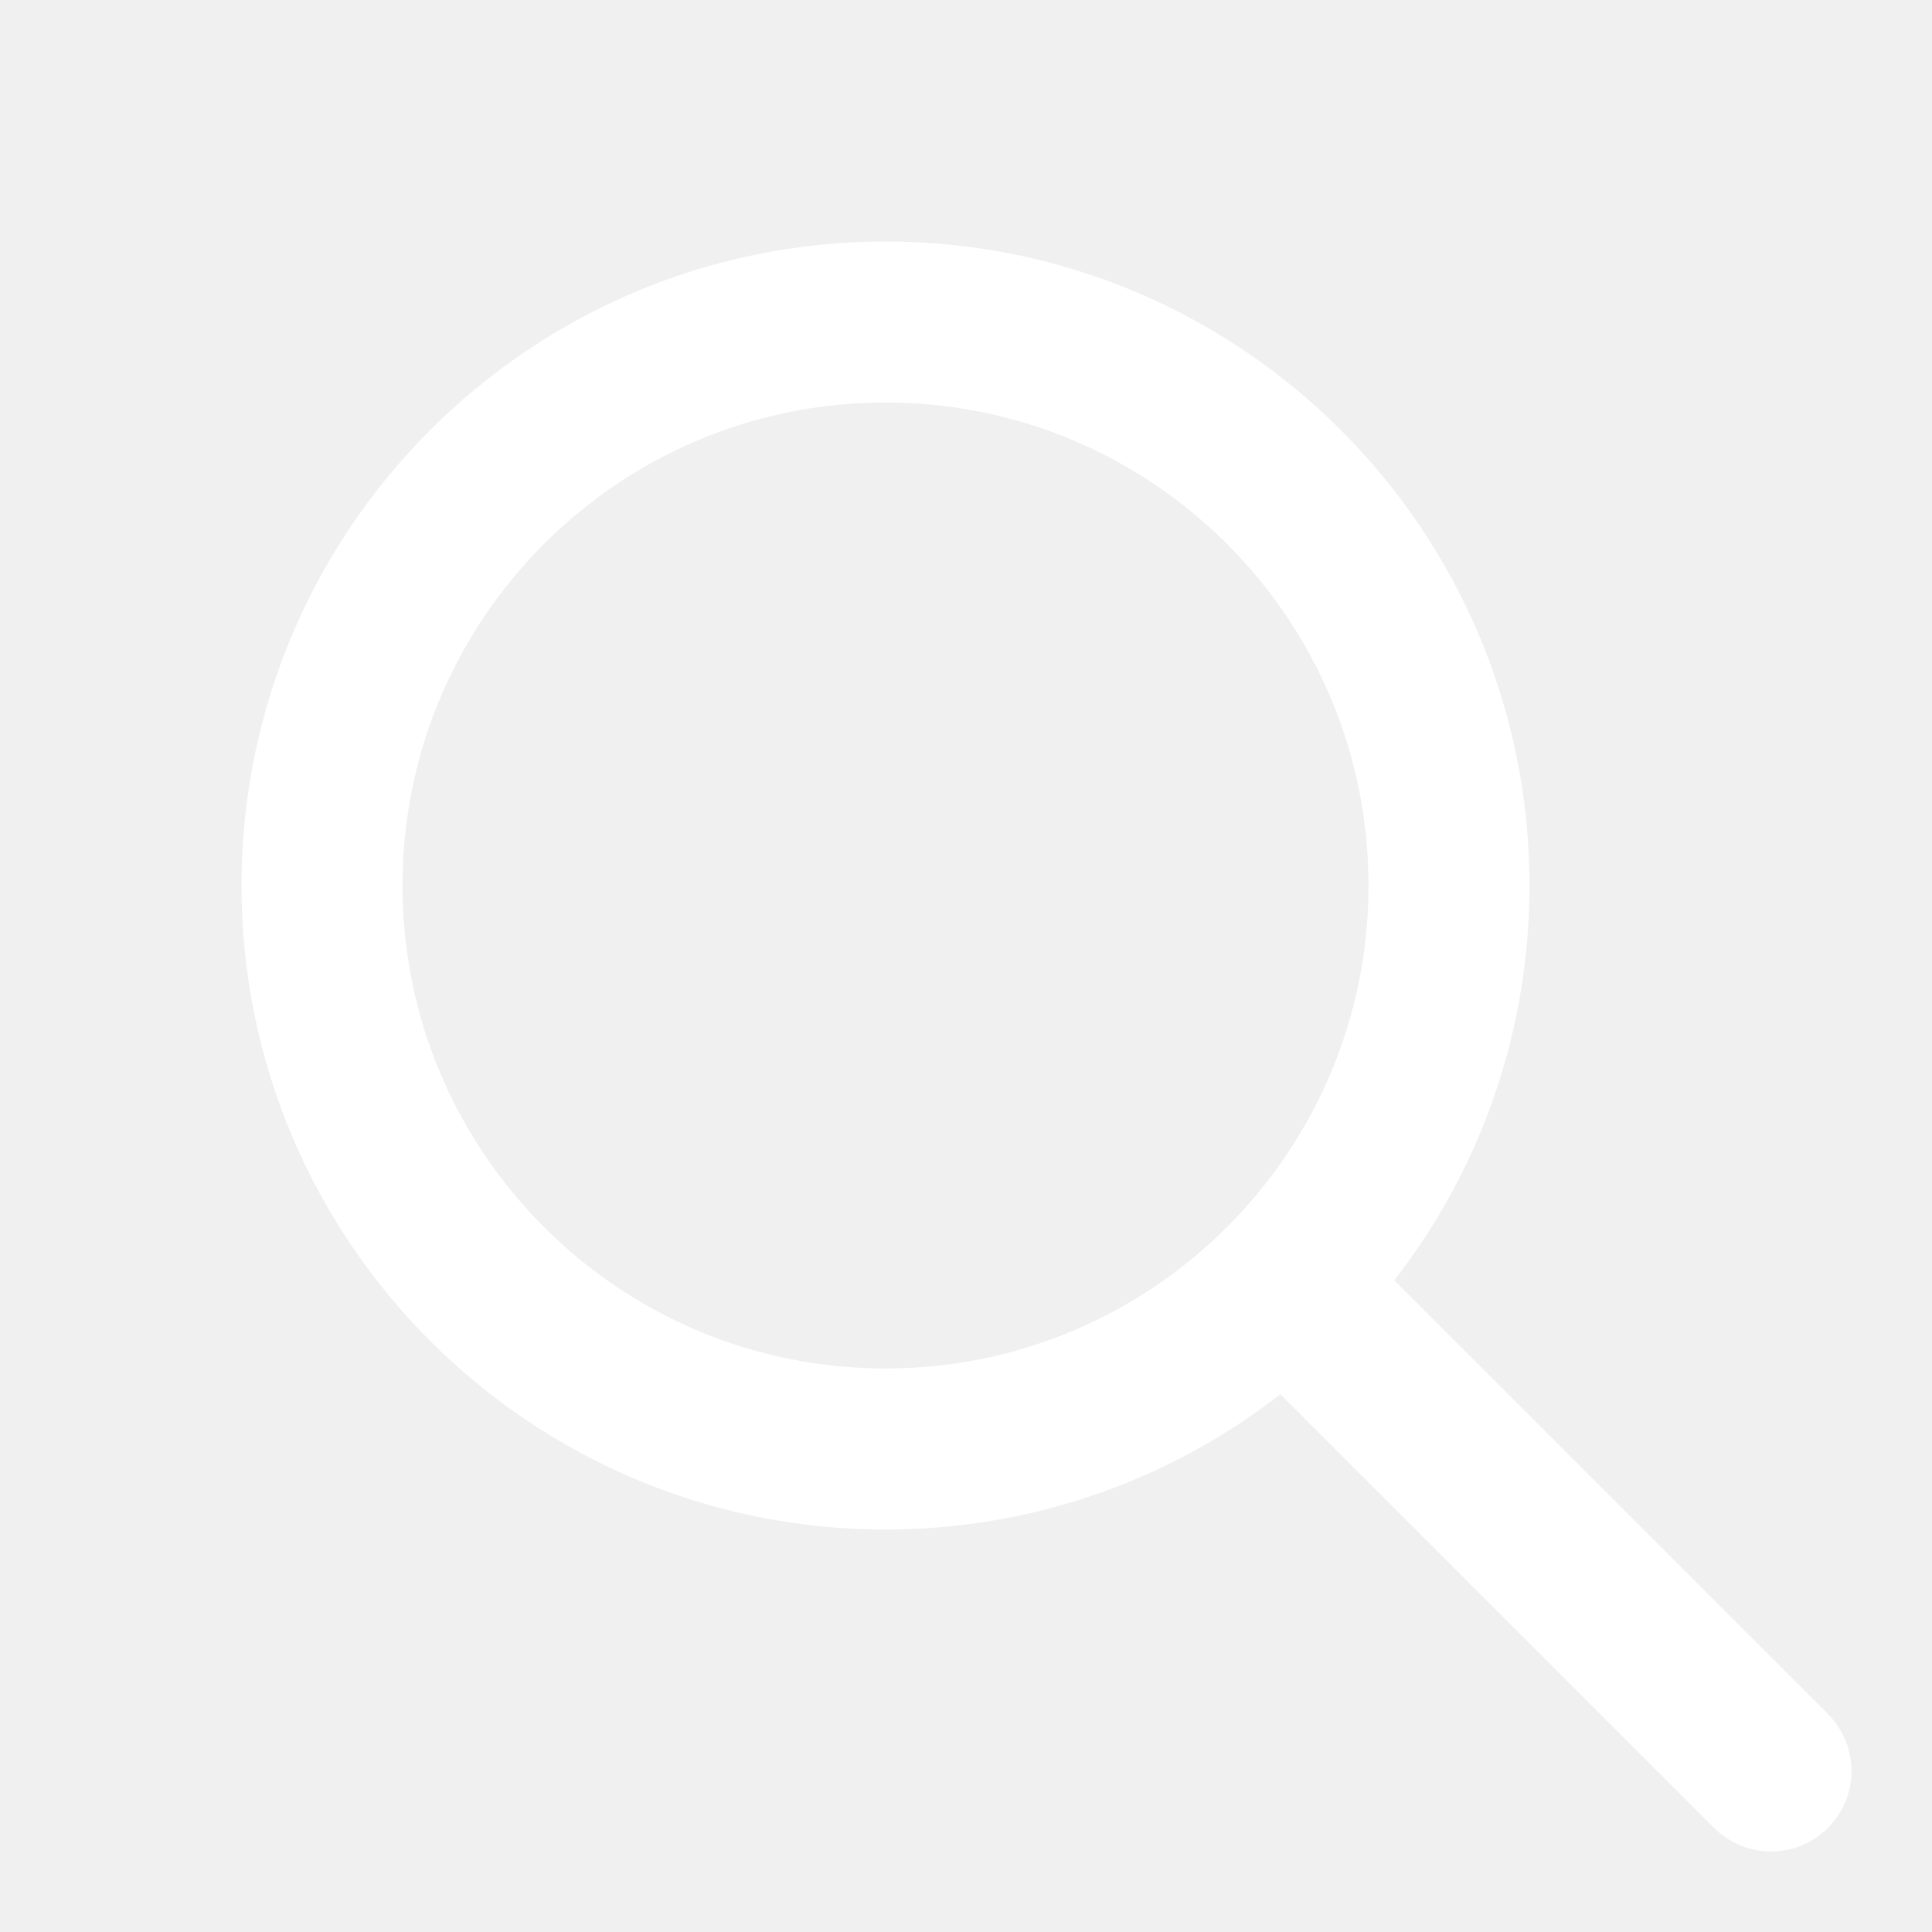
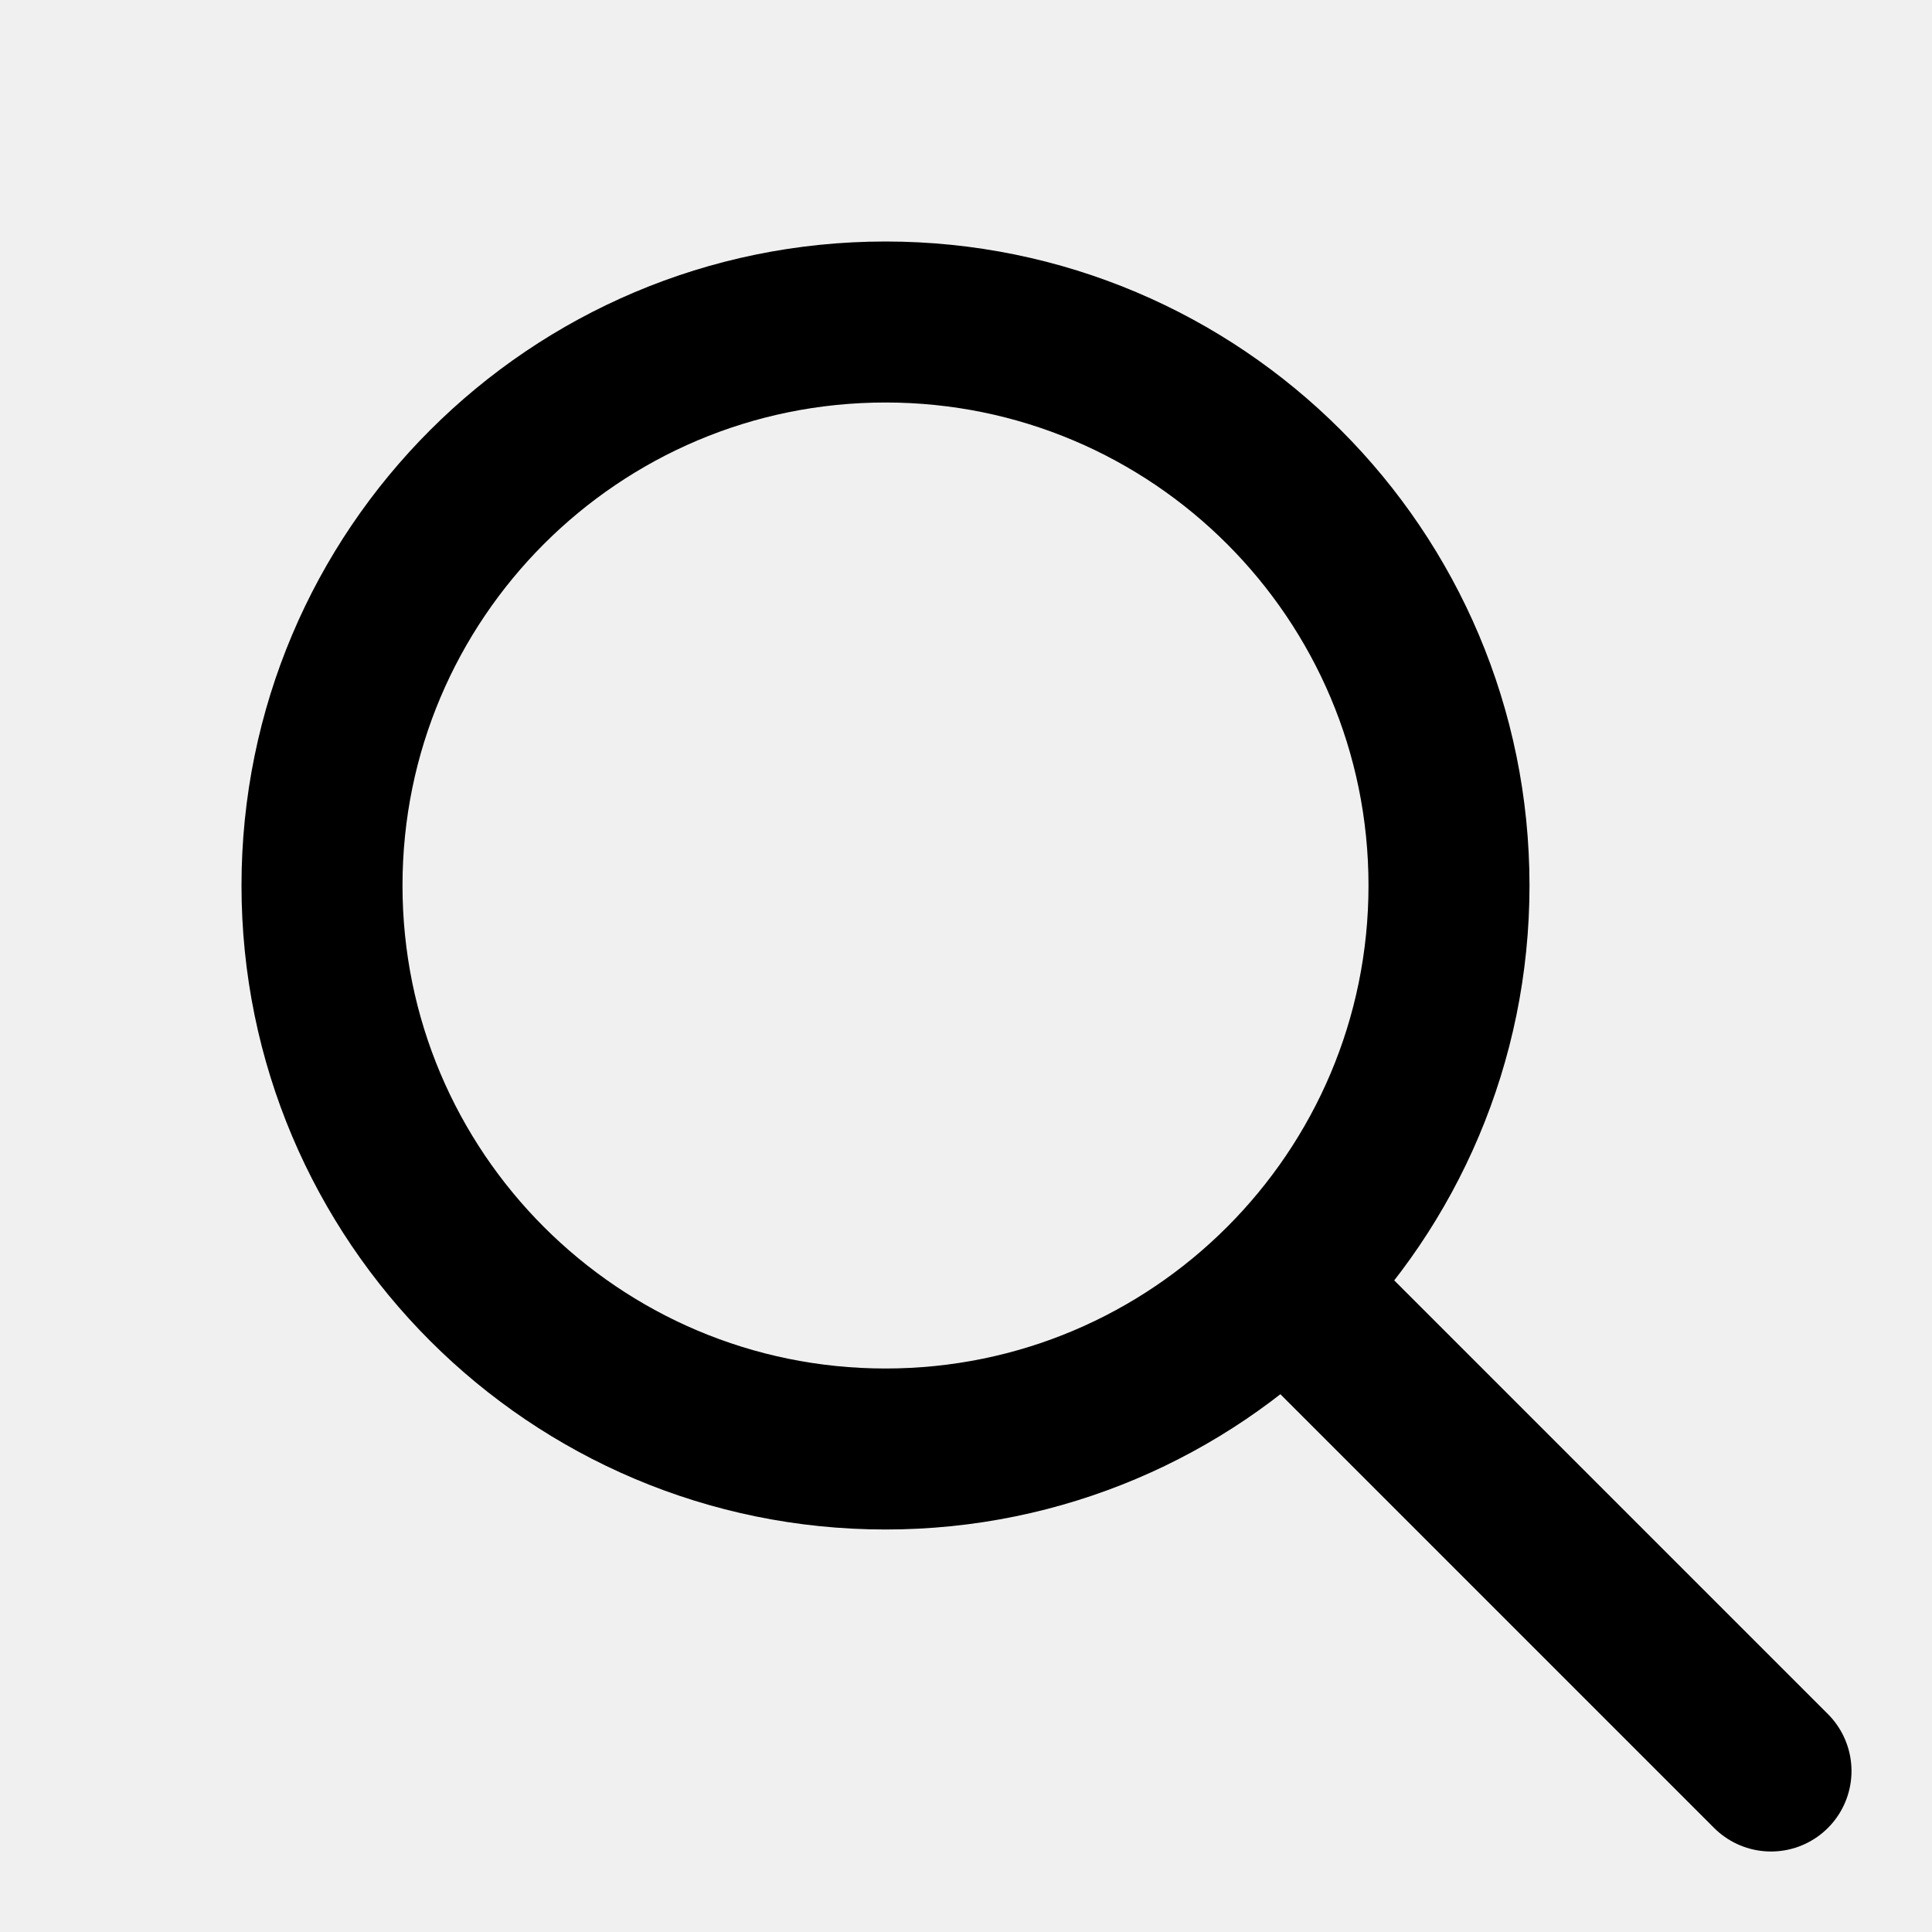
<svg xmlns="http://www.w3.org/2000/svg" width="100" height="100" viewBox="0 0 24 24" fill="none">
-   <circle cx="11" cy="11" r="7" stroke="white" stroke-width="2" />
-   <path d="M22 22L16 16" stroke="white" stroke-width="2" stroke-linecap="round" />
+   <circle cx="11" cy="11" r="7" stroke="black" stroke-width="2" />
+   <path d="M22 22L16 16" stroke="black" stroke-width="2" stroke-linecap="round" />
</svg>
